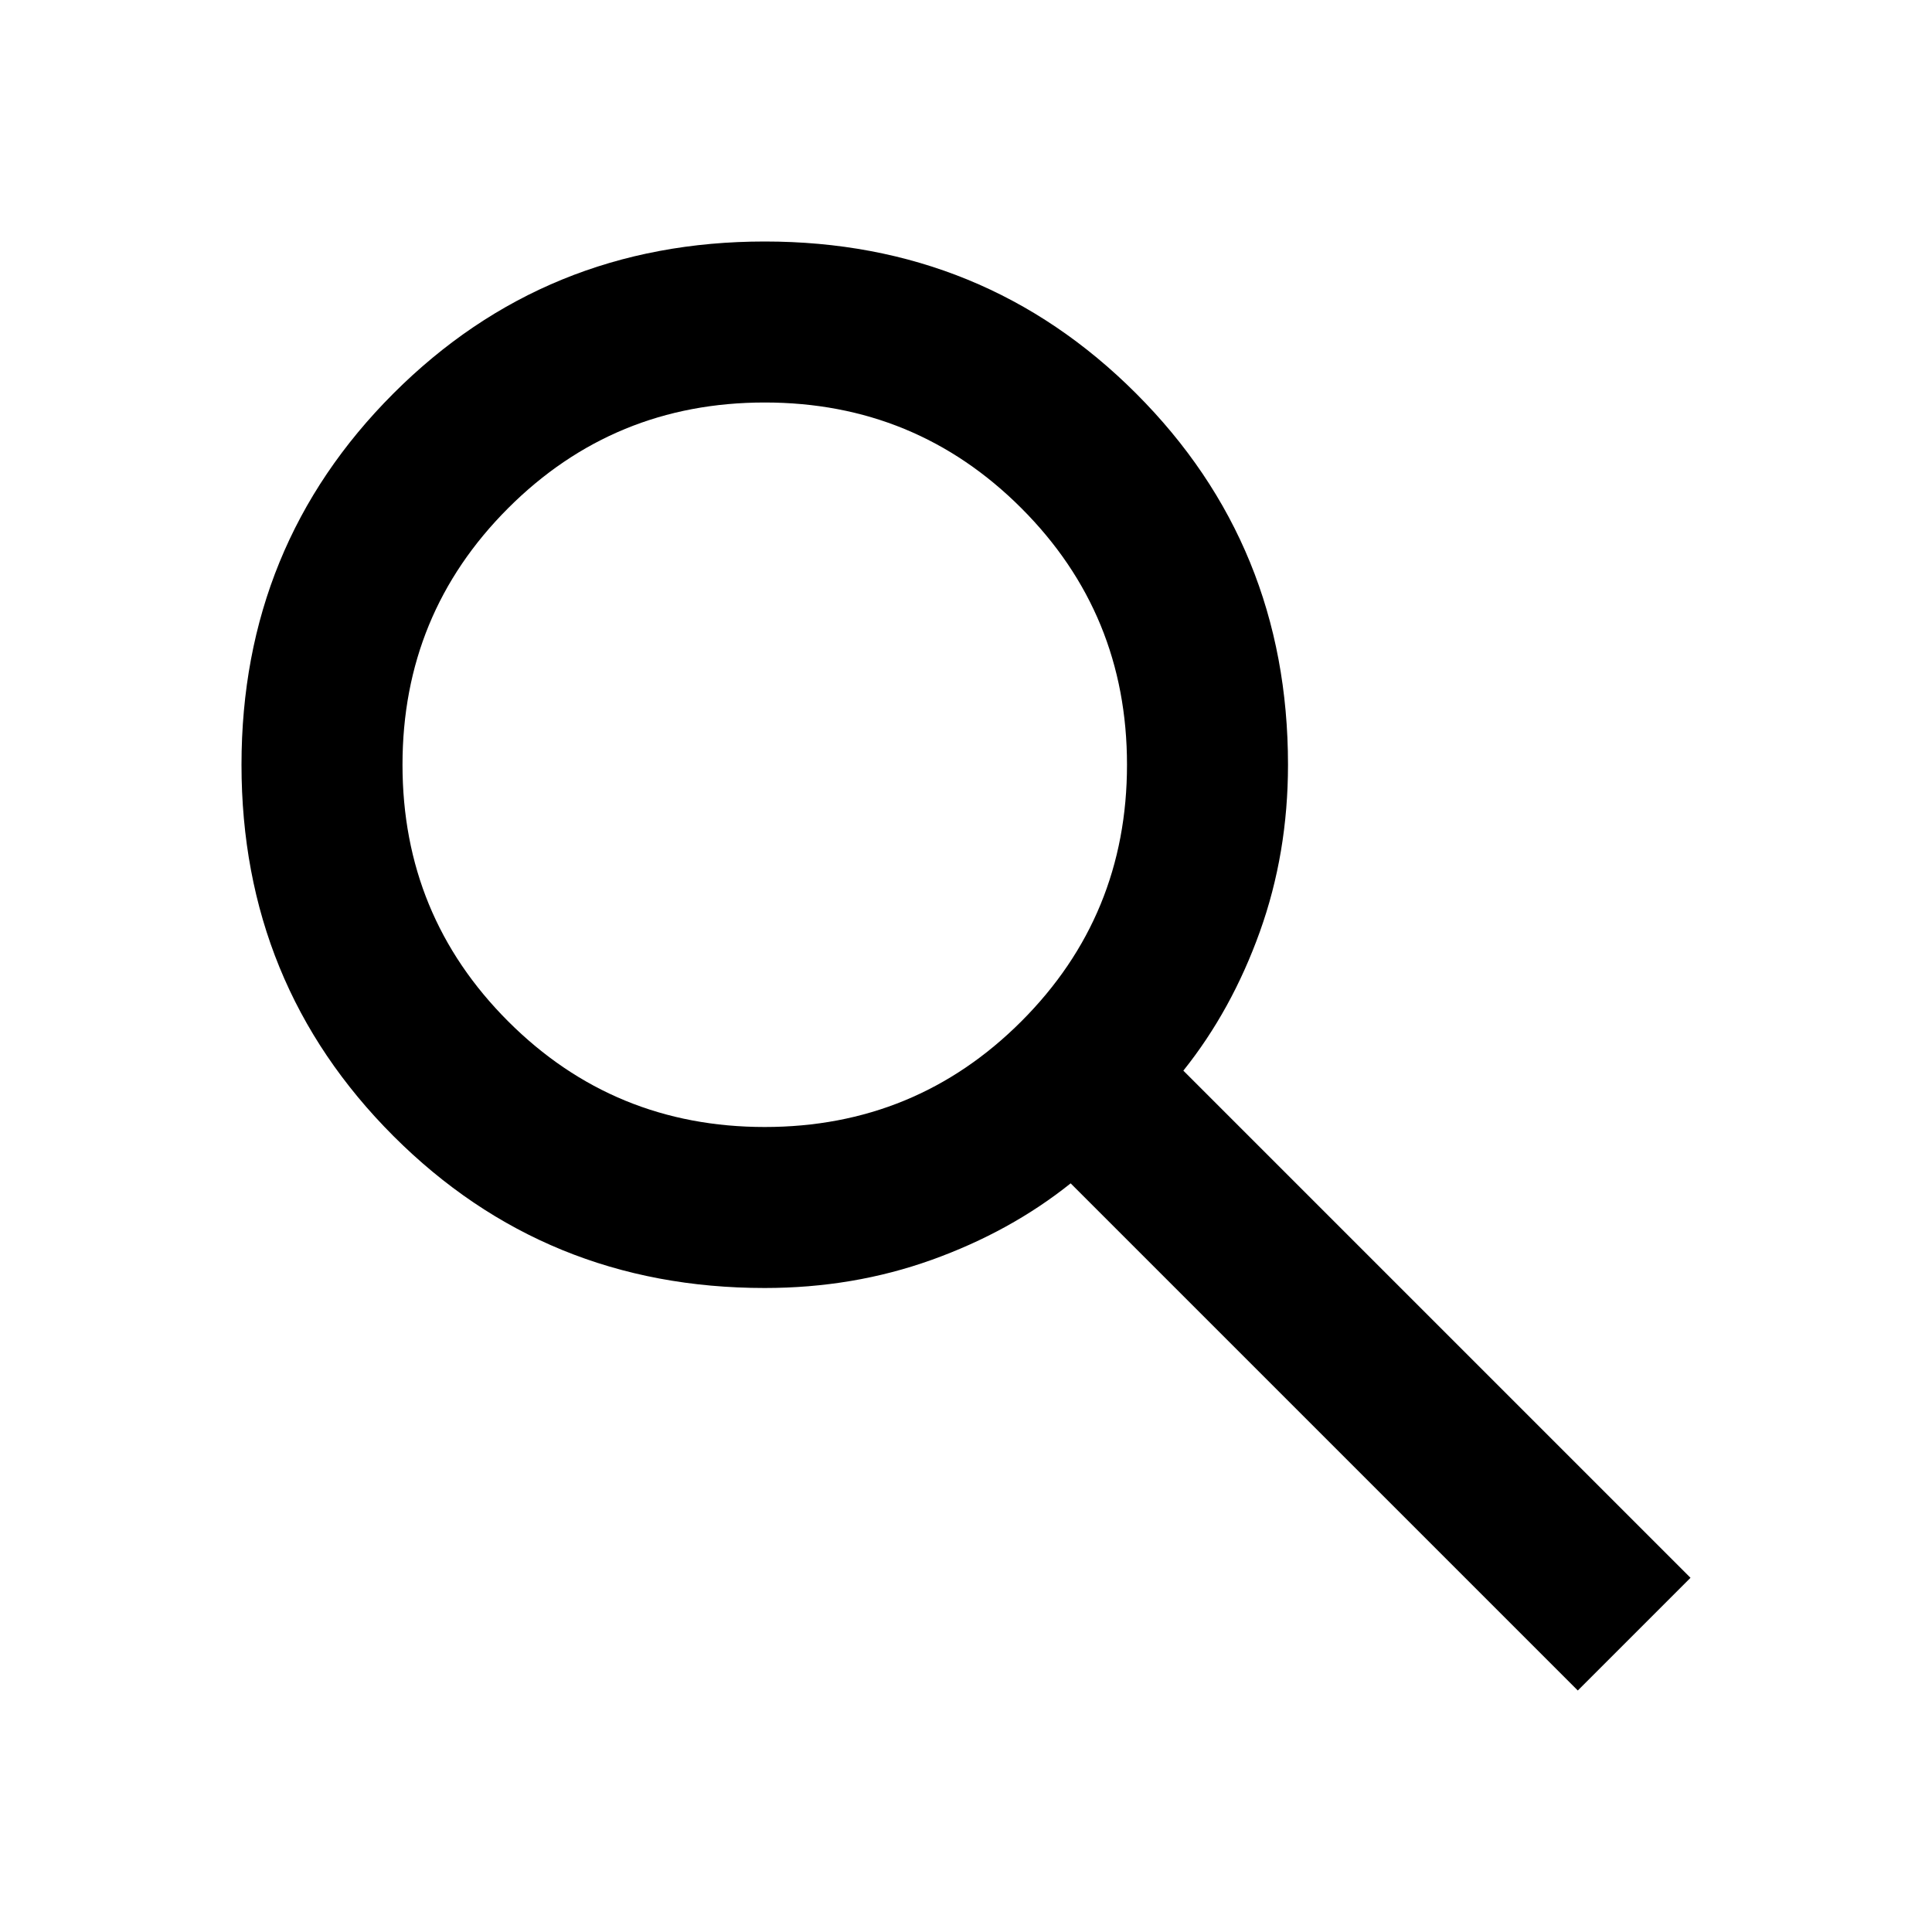
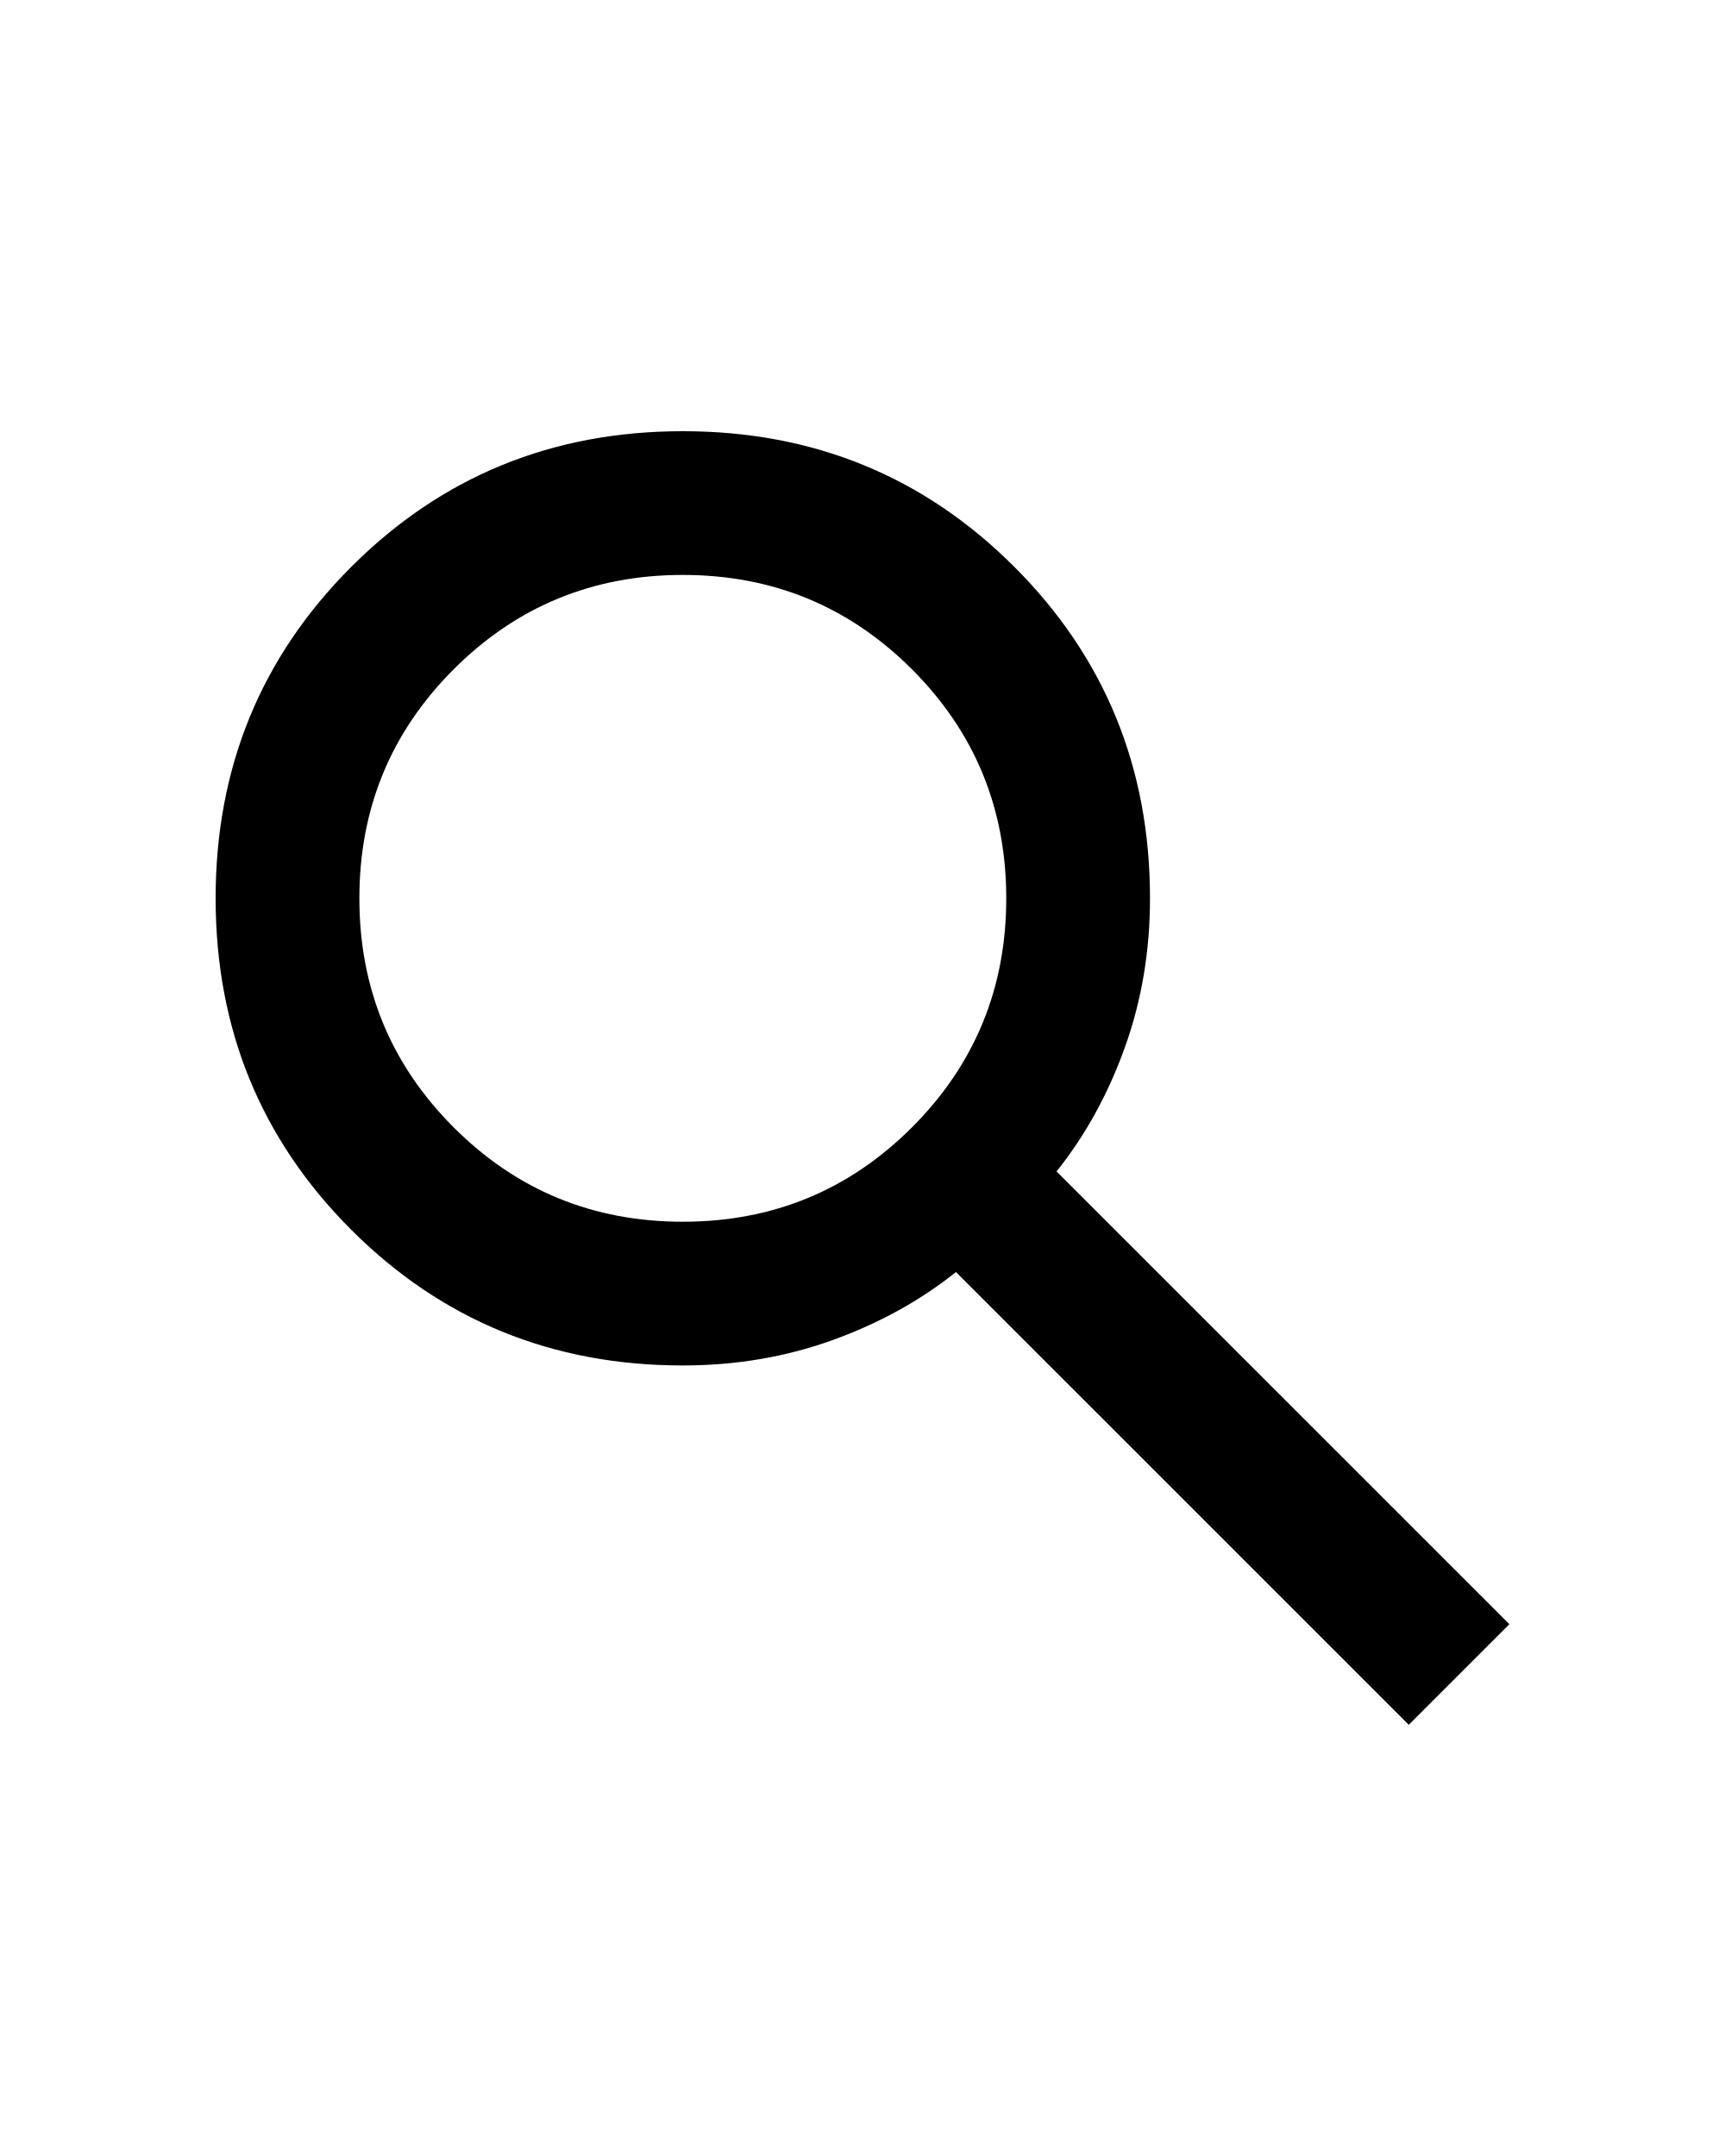
- <svg xmlns="http://www.w3.org/2000/svg" height="24px" viewBox="0 -960 960 960" width="24px" fill="#000000">
+ <svg xmlns="http://www.w3.org/2000/svg" height="30px" viewBox="0 -960 960 960" width="24px" fill="#000000">
  <path d="M784-120 532-372q-30 24-69 38t-83 14q-109 0-184.5-75.5T120-580q0-109 75.5-184.5T380-840q109 0 184.5 75.5T640-580q0 44-14 83t-38 69l252 252-56 56ZM380-400q75 0 127.5-52.5T560-580q0-75-52.5-127.5T380-760q-75 0-127.5 52.5T200-580q0 75 52.5 127.5T380-400Z" />
</svg>
